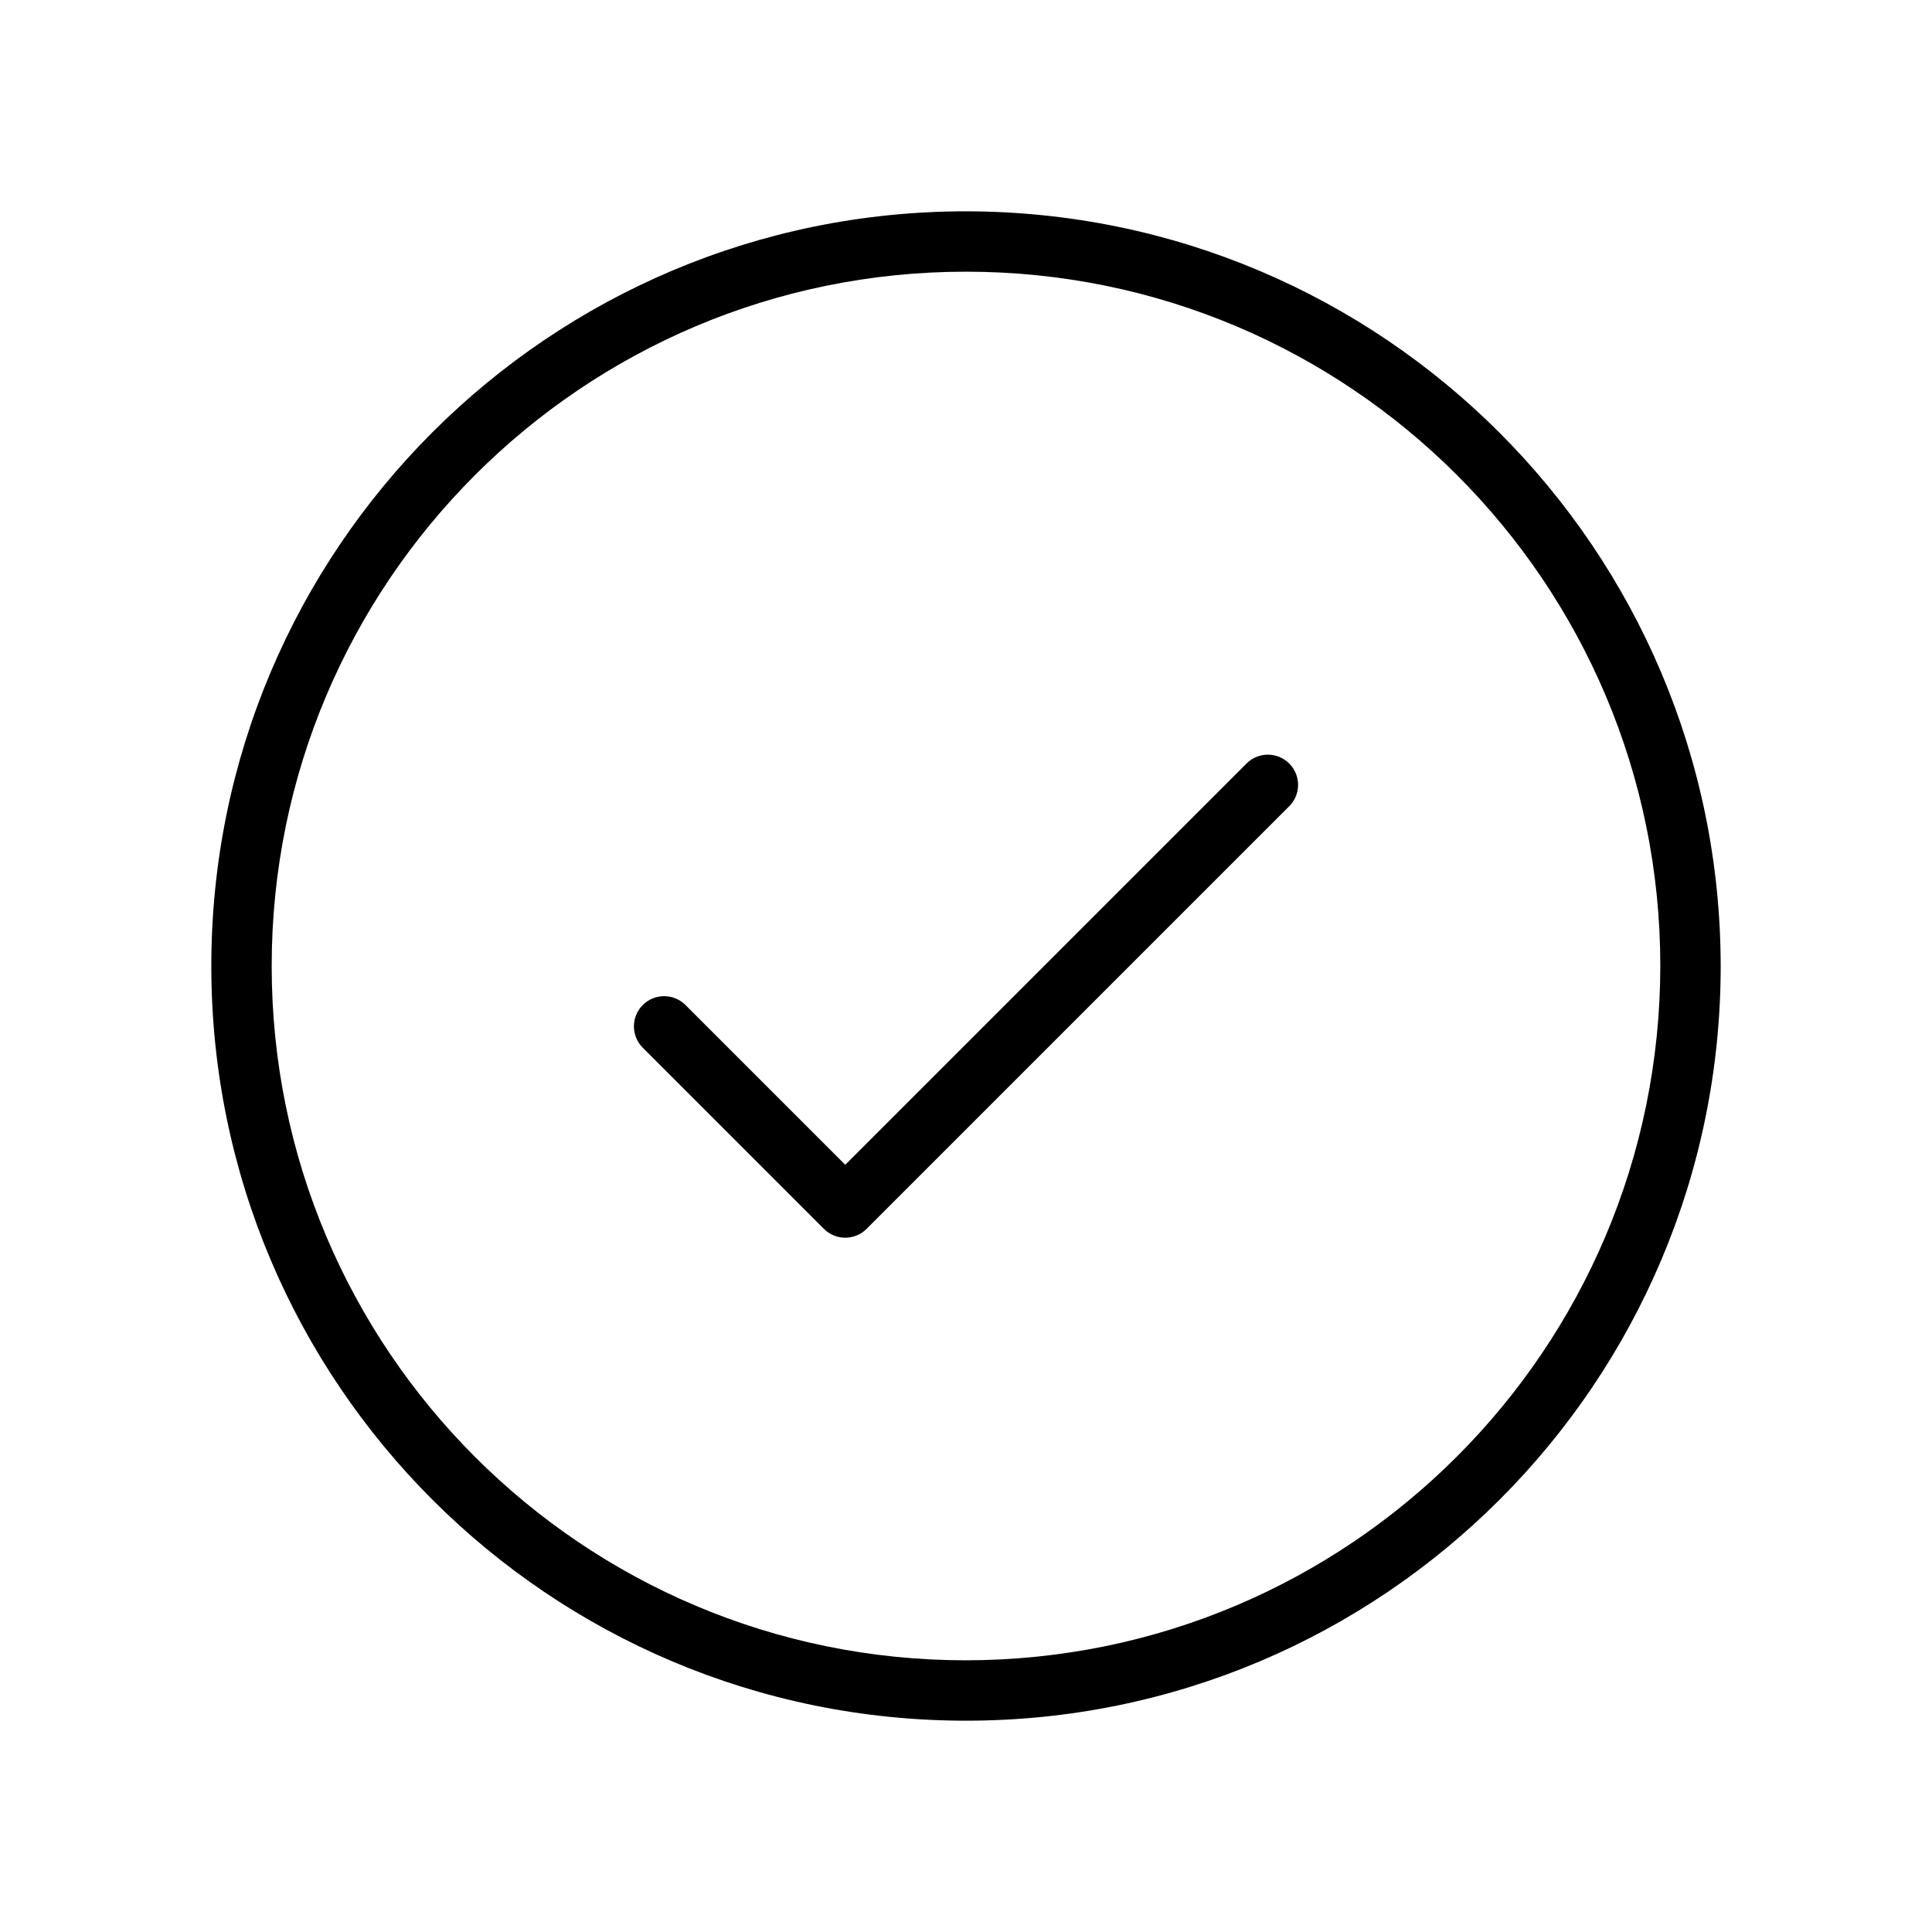
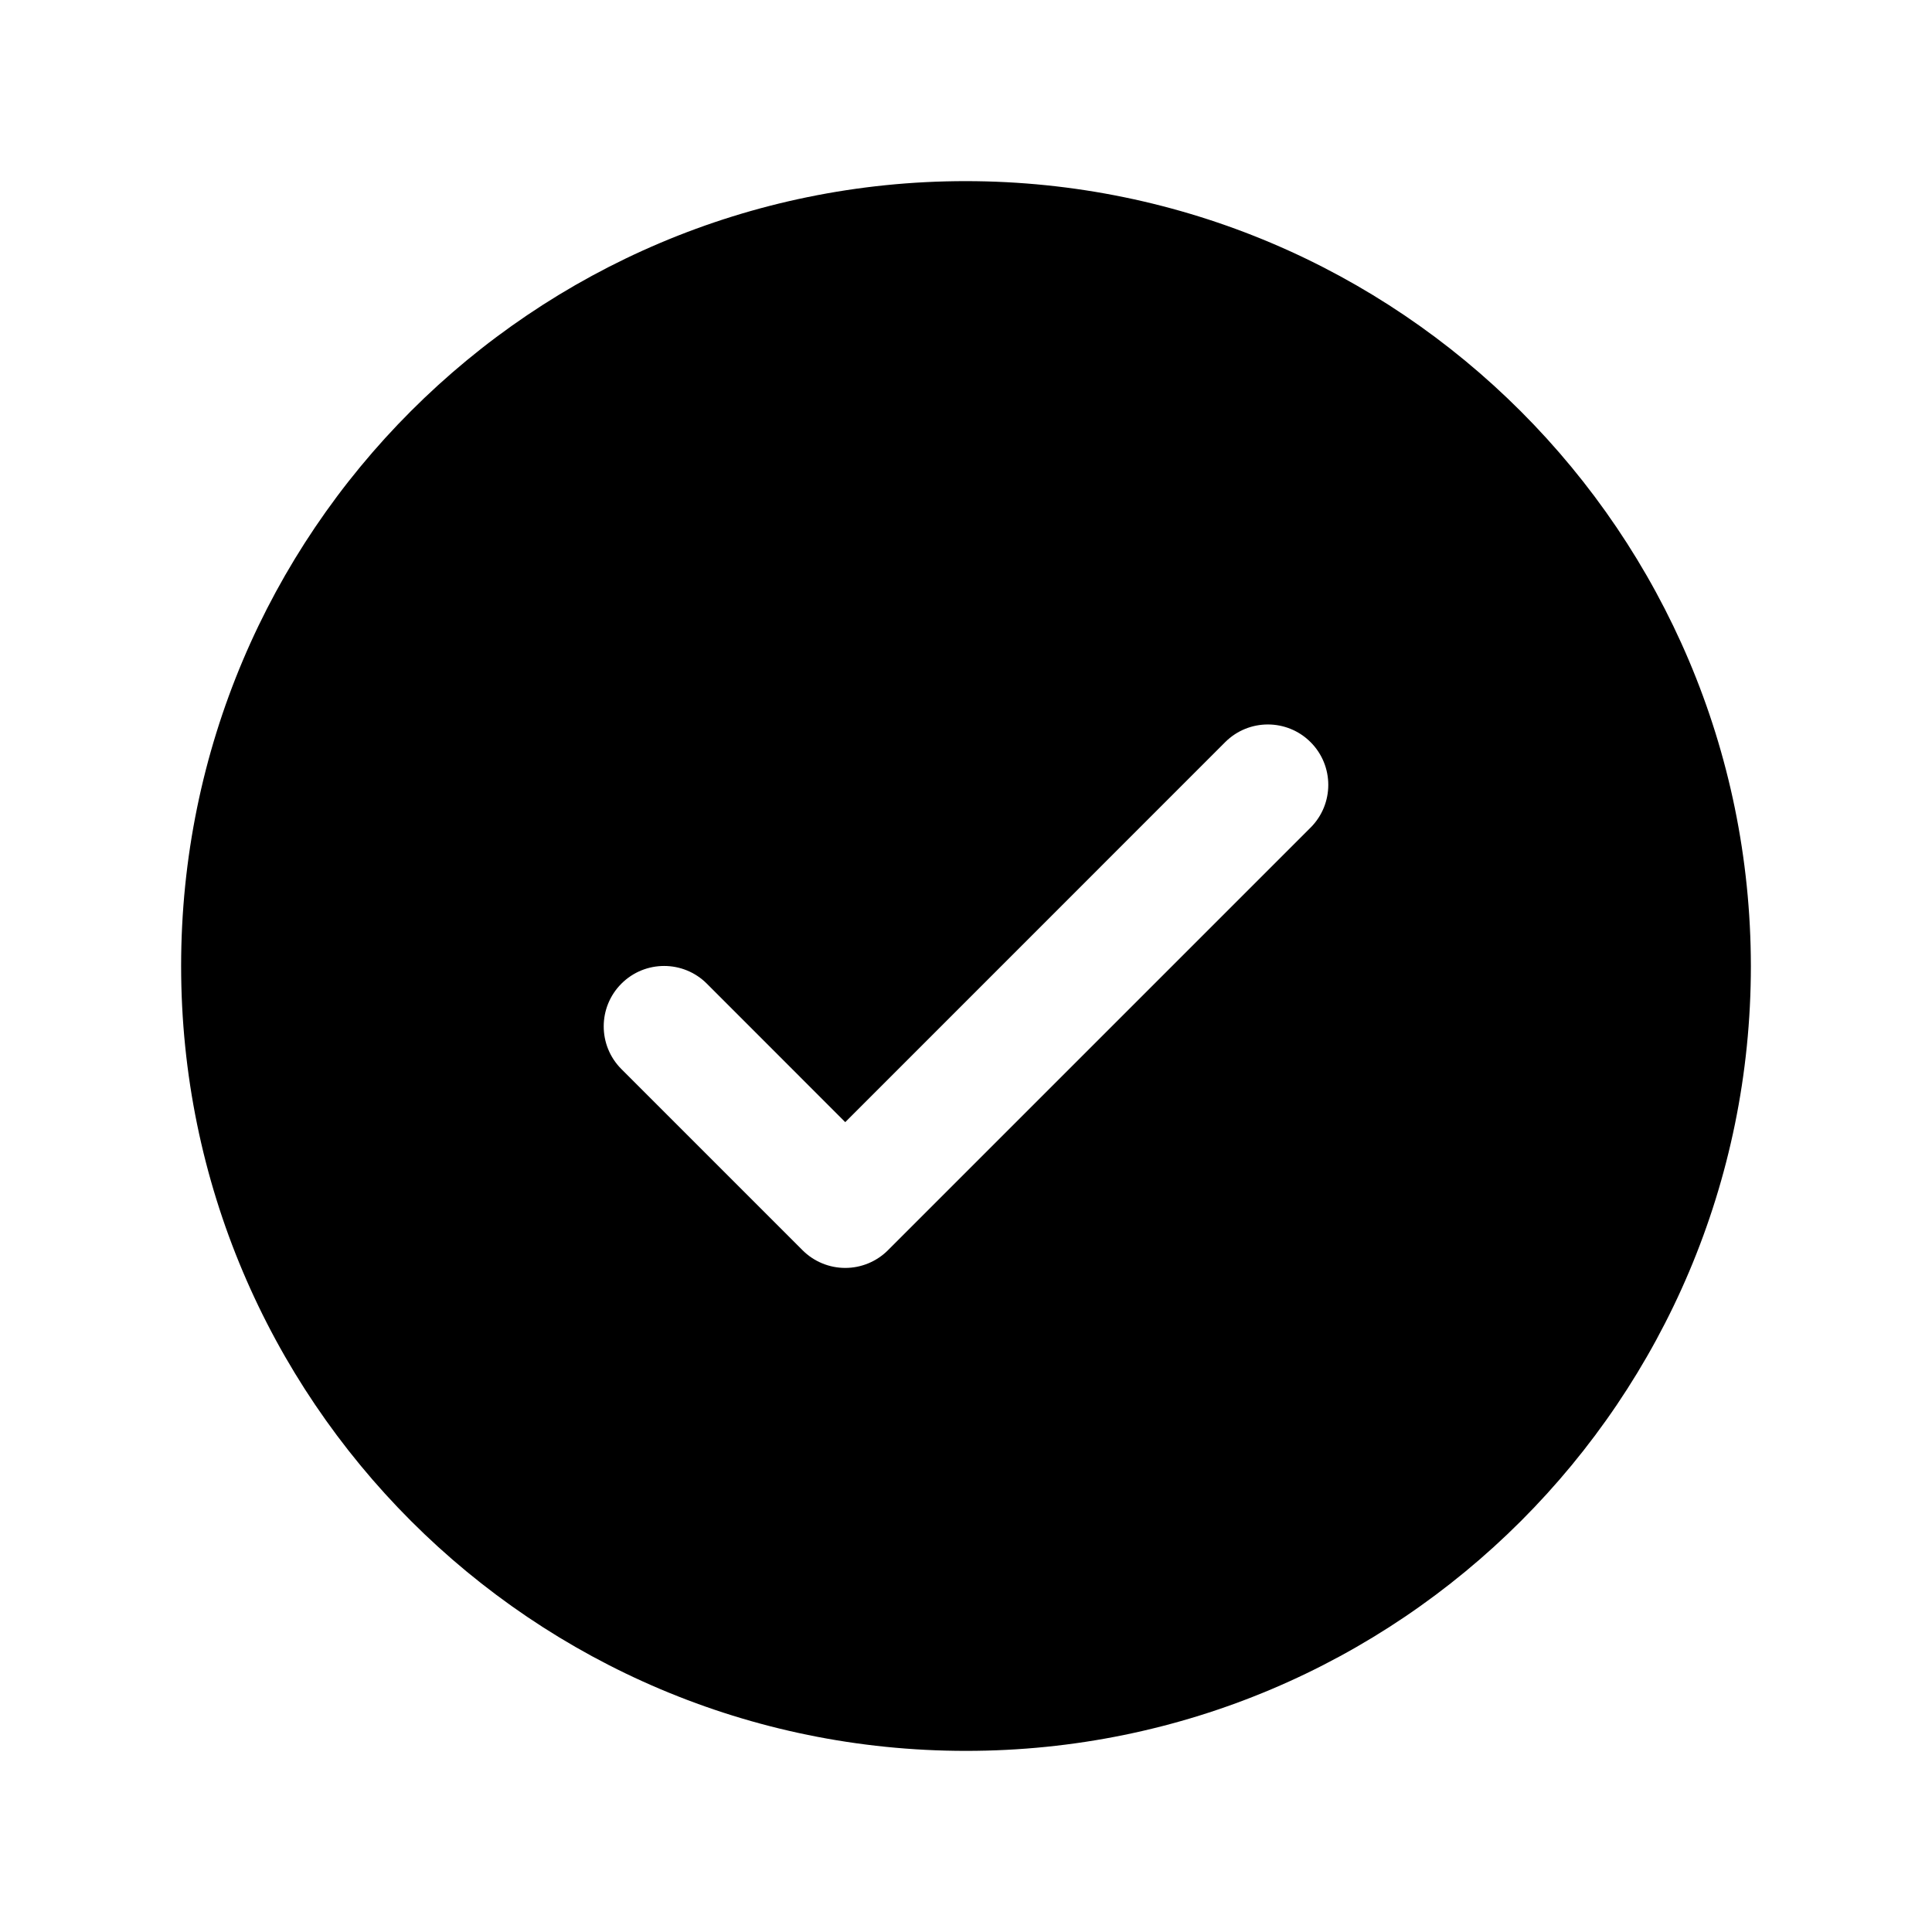
- <svg xmlns="http://www.w3.org/2000/svg" stroke="currentColor" fill="currentColor" stroke-width="0" viewBox="0 0 256 256" height="1em" width="1em">
-   <path d="M170.83,101.17a4,4,0,0,1,0,5.66l-56,56a4,4,0,0,1-5.66,0l-24-24a4,4,0,0,1,5.66-5.66L112,154.34l53.17-53.17A4,4,0,0,1,170.83,101.17ZM228,128A100,100,0,1,1,128,28,100.11,100.11,0,0,1,228,128Zm-8,0a92,92,0,1,0-92,92A92.1,92.1,0,0,0,220,128Z" />
+ <svg xmlns="http://www.w3.org/2000/svg" viewBox="0 0 256 256" height="24px" width="24px">
+   <path d="M128,24A104,104,0,1,0,232,128,104.11,104.11,0,0,0,128,24Zm45.66,85.66-56,56a8,8,0,0,1-11.32,0l-24-24a8,8,0,0,1,11.32-11.32L112,148.69l50.34-50.35a8,8,0,0,1,11.32,11.32Z" />
</svg>
